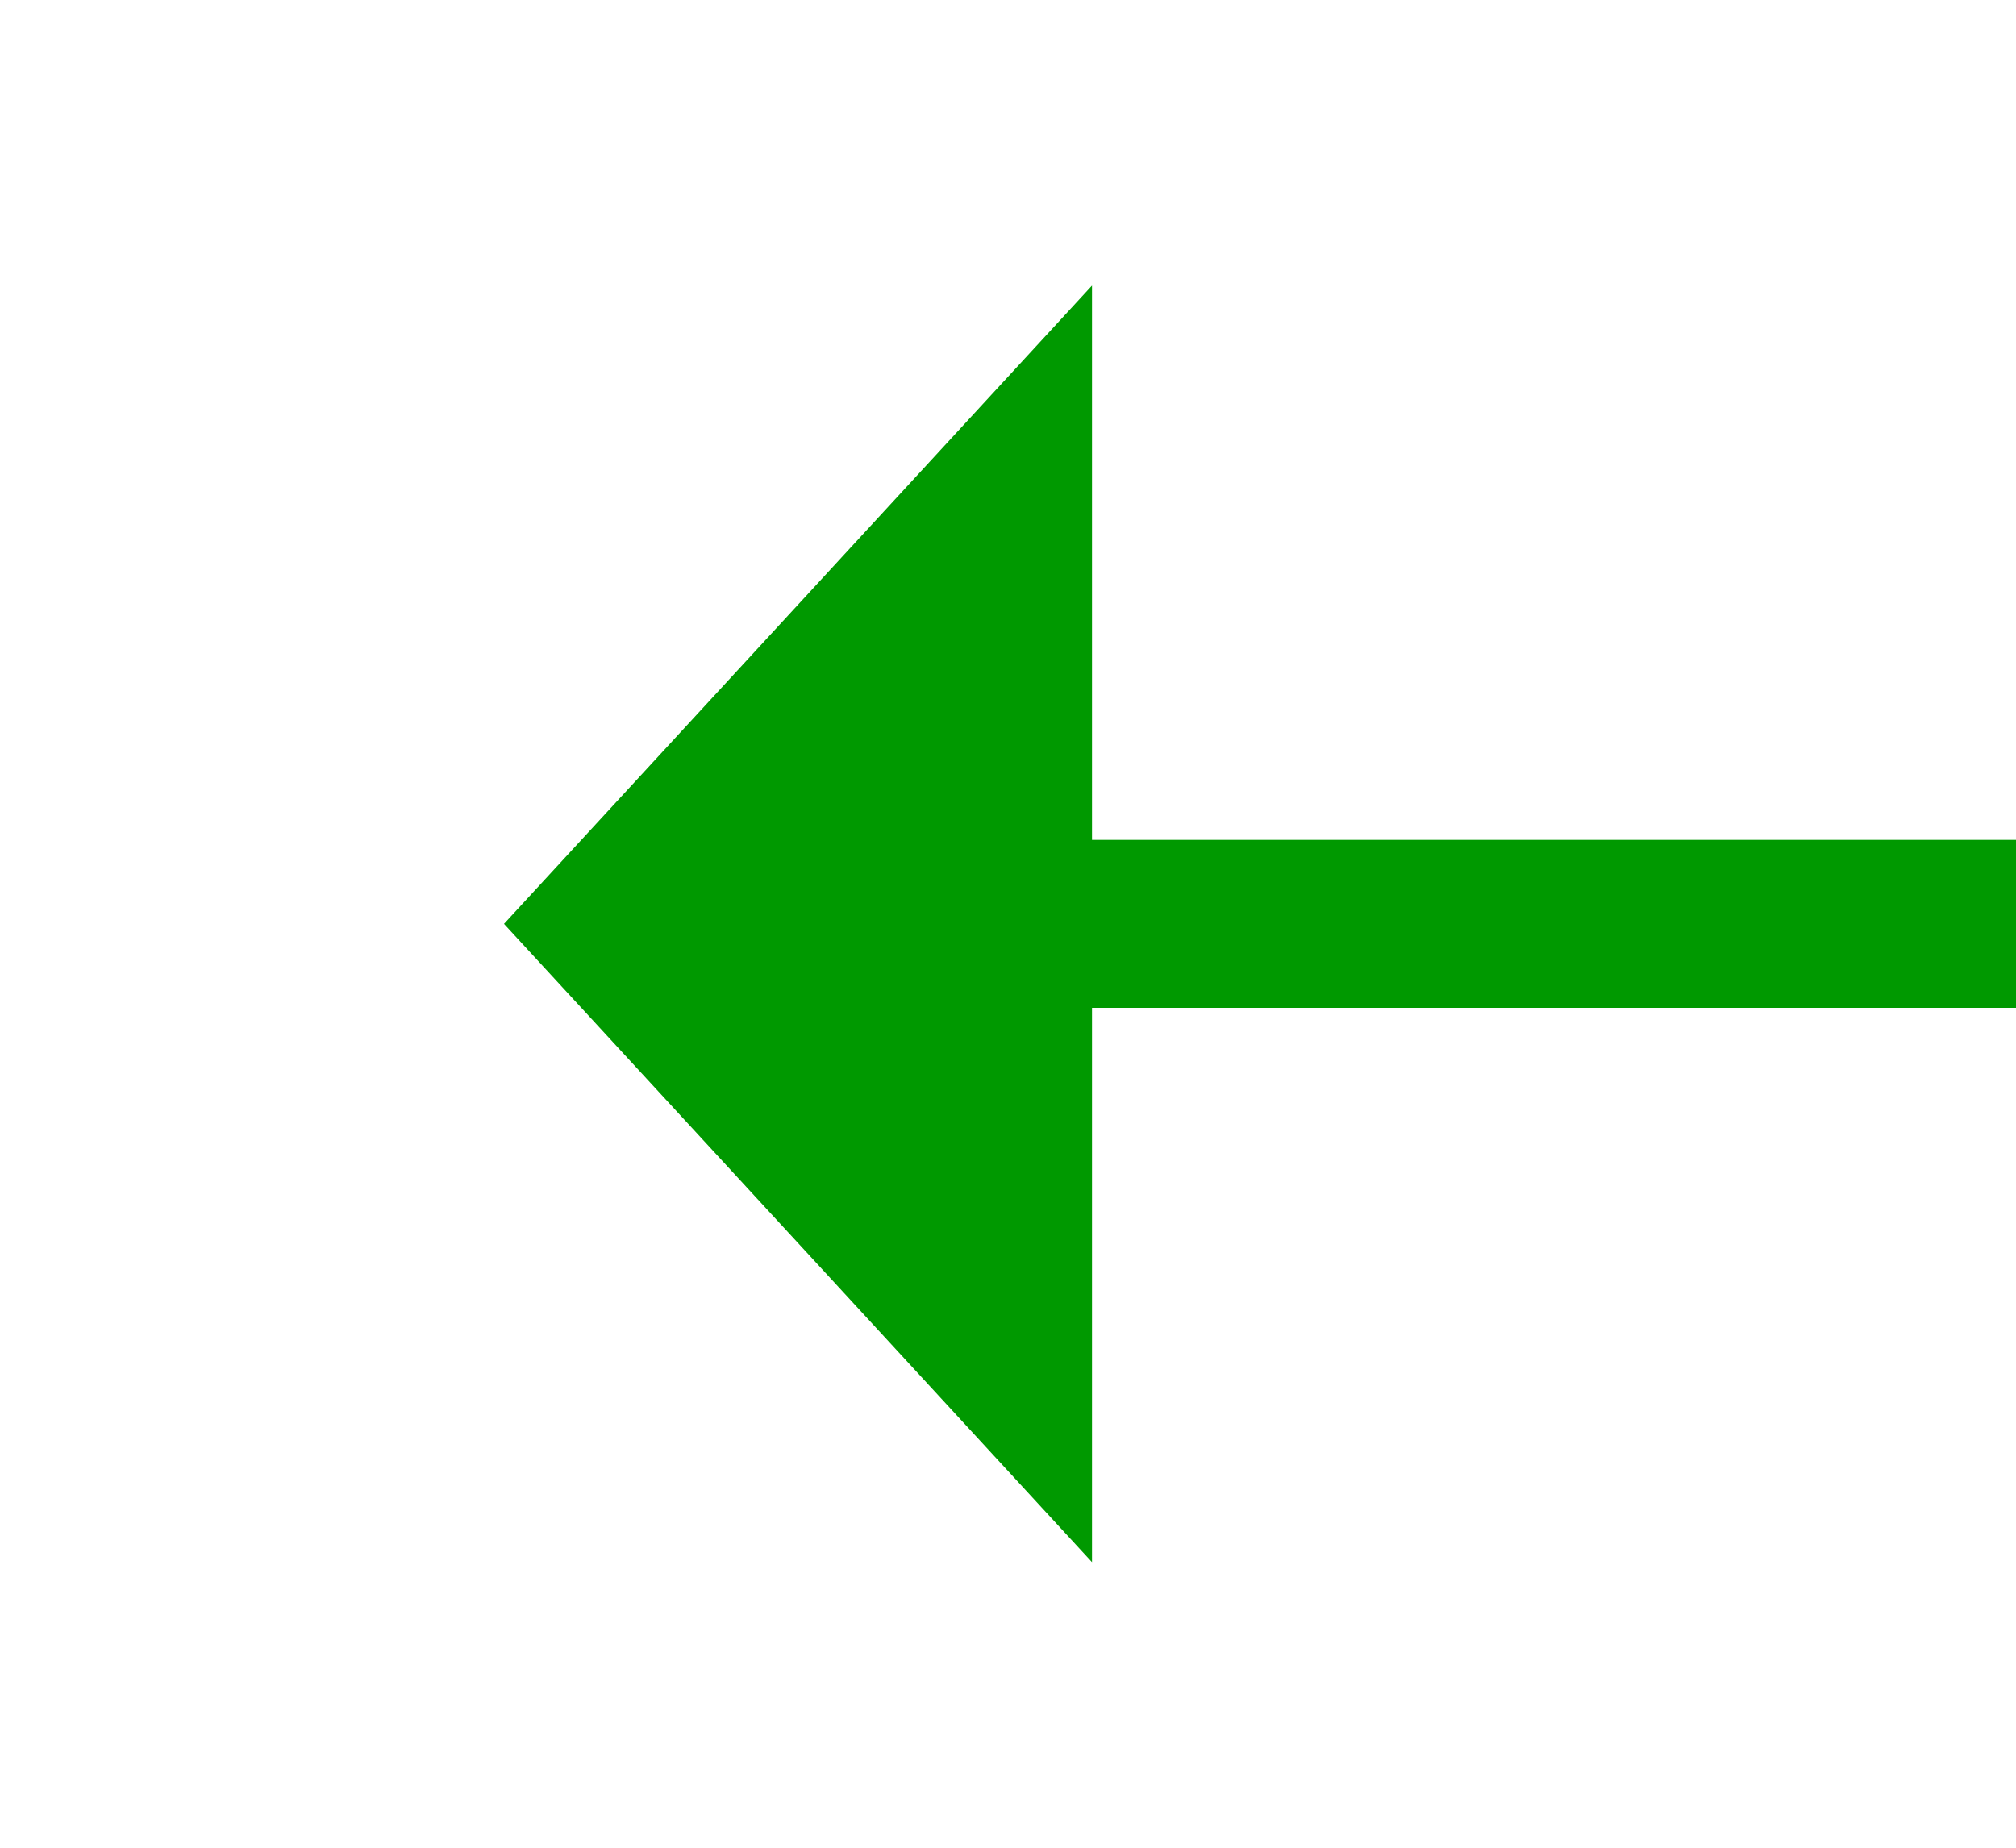
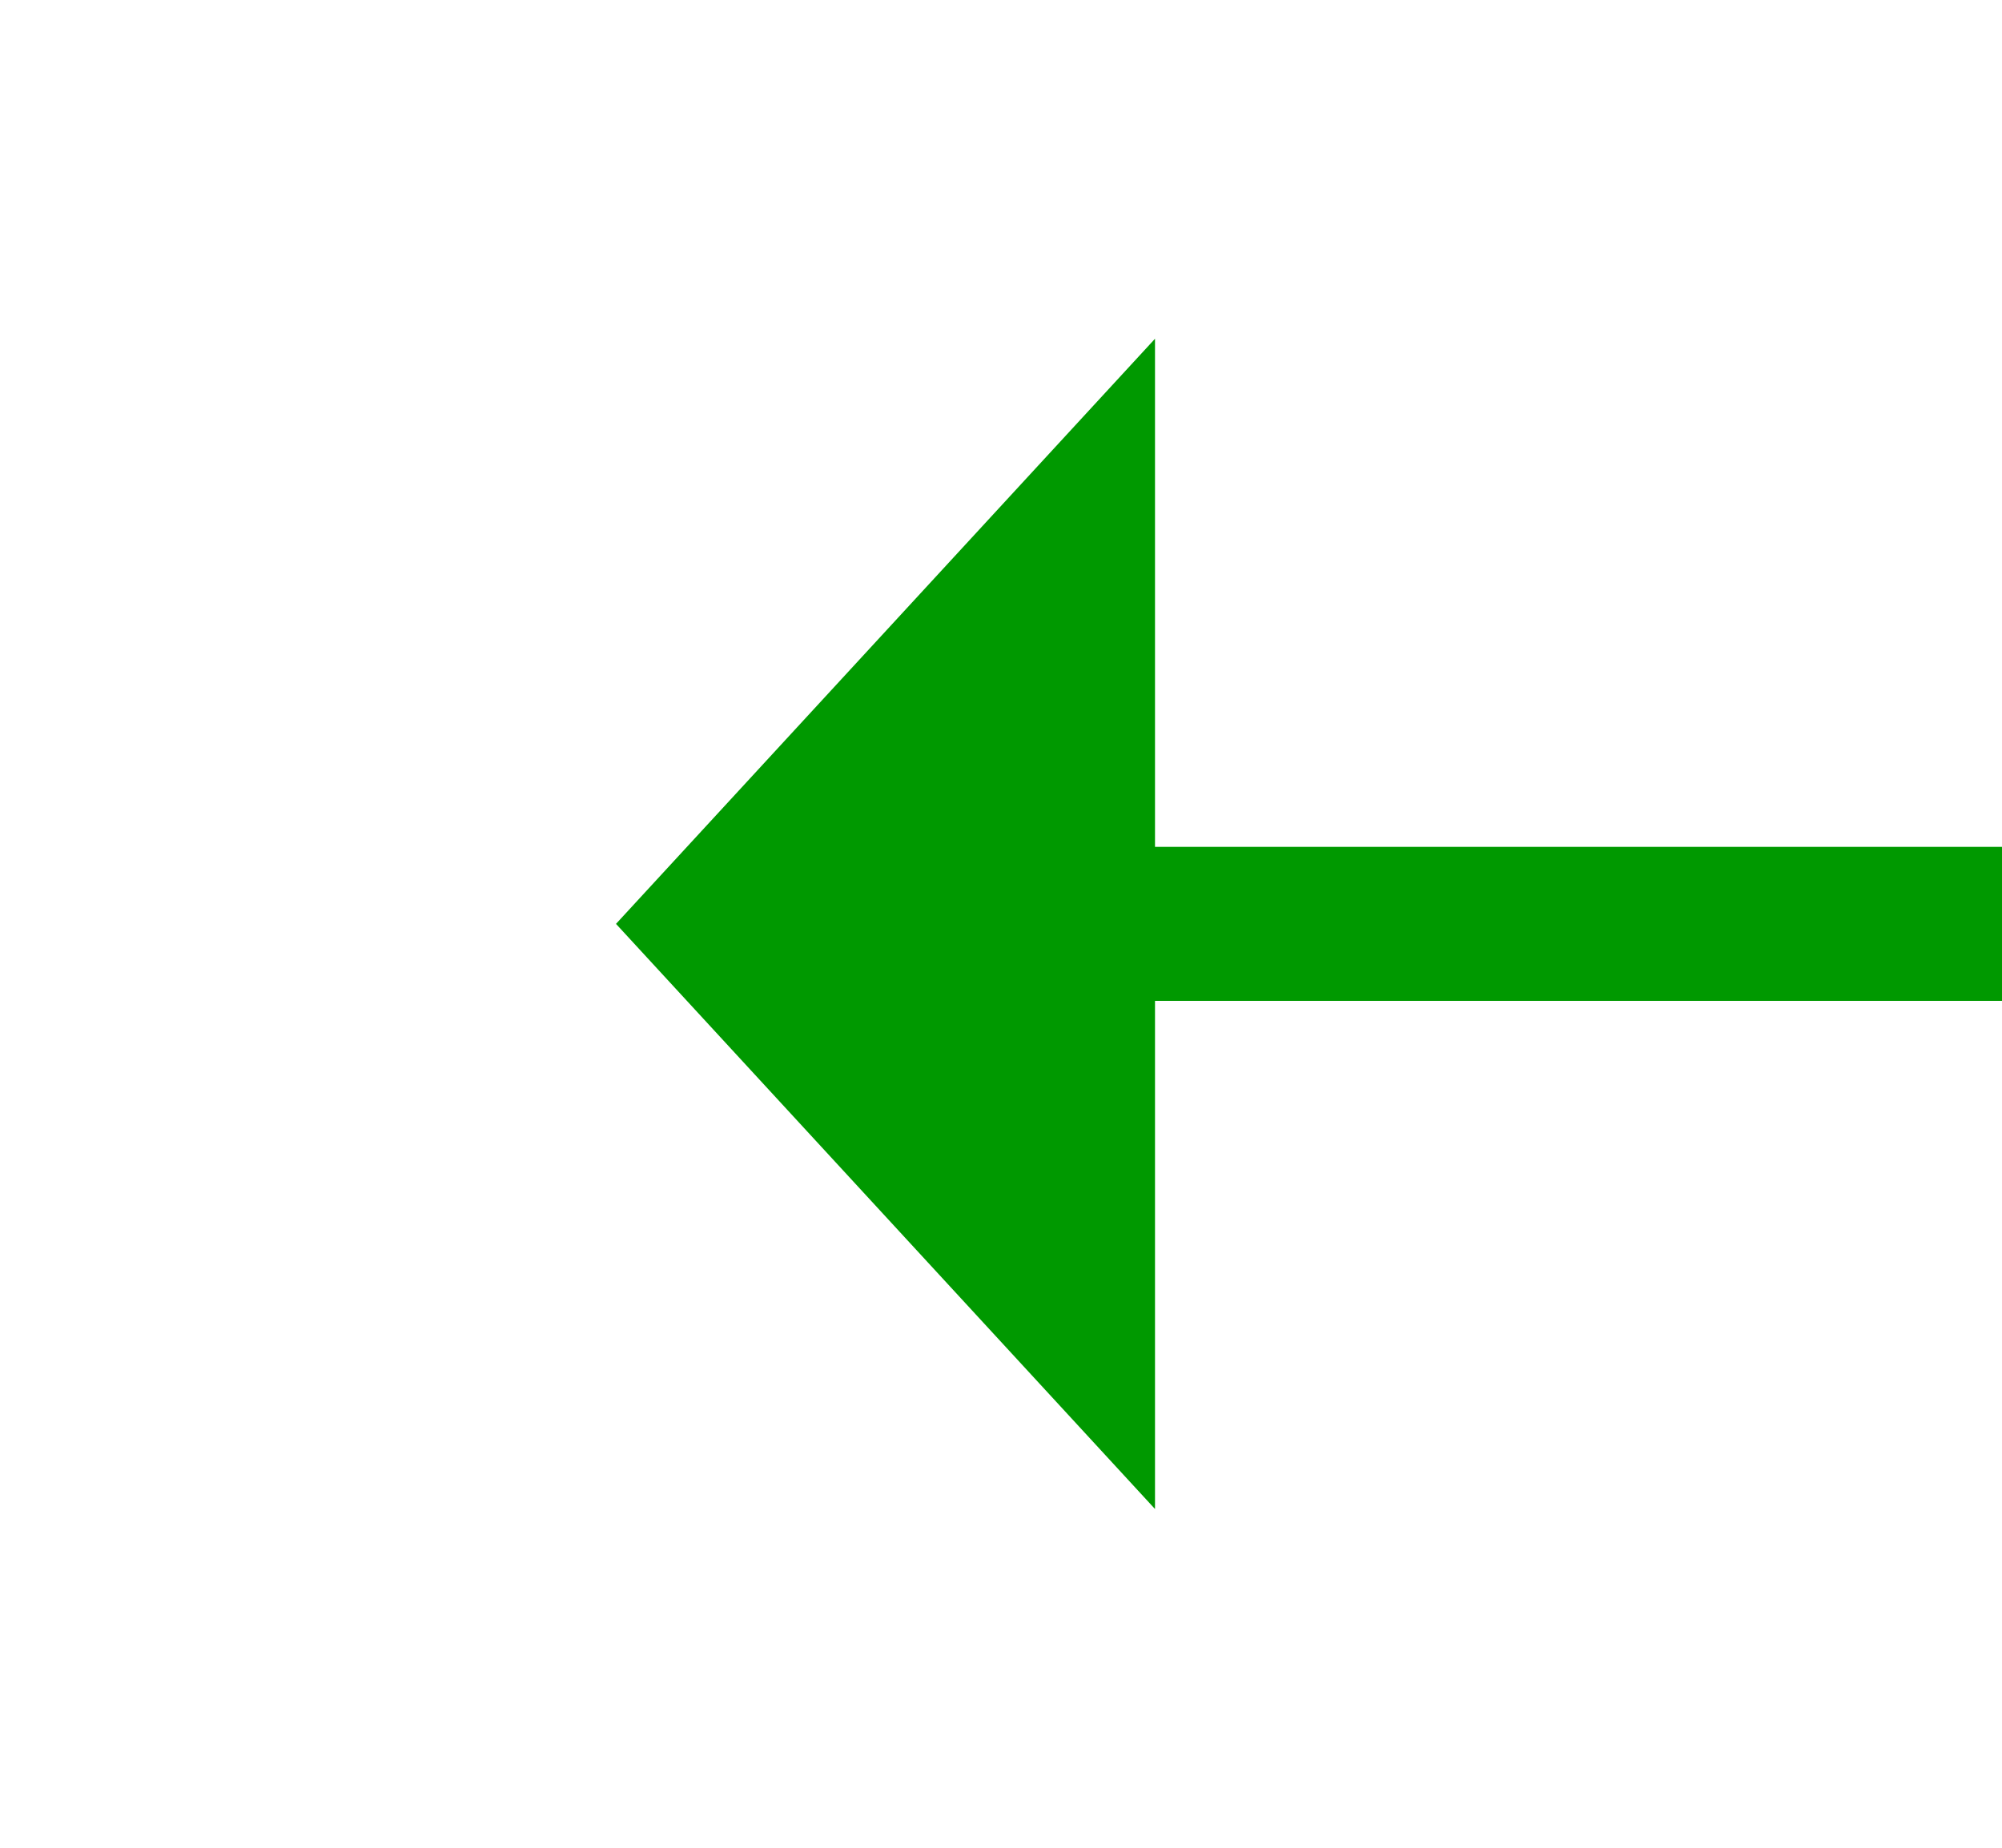
- <svg xmlns="http://www.w3.org/2000/svg" version="1.1" width="24px" height="22px" preserveAspectRatio="xMinYMid meet" viewBox="738 219  24 20">
-   <g transform="matrix(-1 0 0 -1 1500 458 )">
-     <path d="M 749 236.6  L 756 229  L 749 221.4  L 749 236.6  Z " fill-rule="nonzero" fill="#009900" stroke="none" />
-     <path d="M 650 229  L 750 229  " stroke-width="2" stroke="#009900" fill="none" />
+ <svg xmlns="http://www.w3.org/2000/svg" version="1.1" width="26px" height="24px" preserveAspectRatio="xMinYMid meet" viewBox="58 873  26 22">
+   <g transform="matrix(0 1 -1 0 955 813 )">
+     <path d="M 63.4 882  L 71 889  L 78.6 882  L 63.4 882  Z " fill-rule="nonzero" fill="#009900" stroke="none" />
+     <path d="M 71 147  L 71 883  " stroke-width="2" stroke="#009900" fill="none" />
  </g>
</svg>
